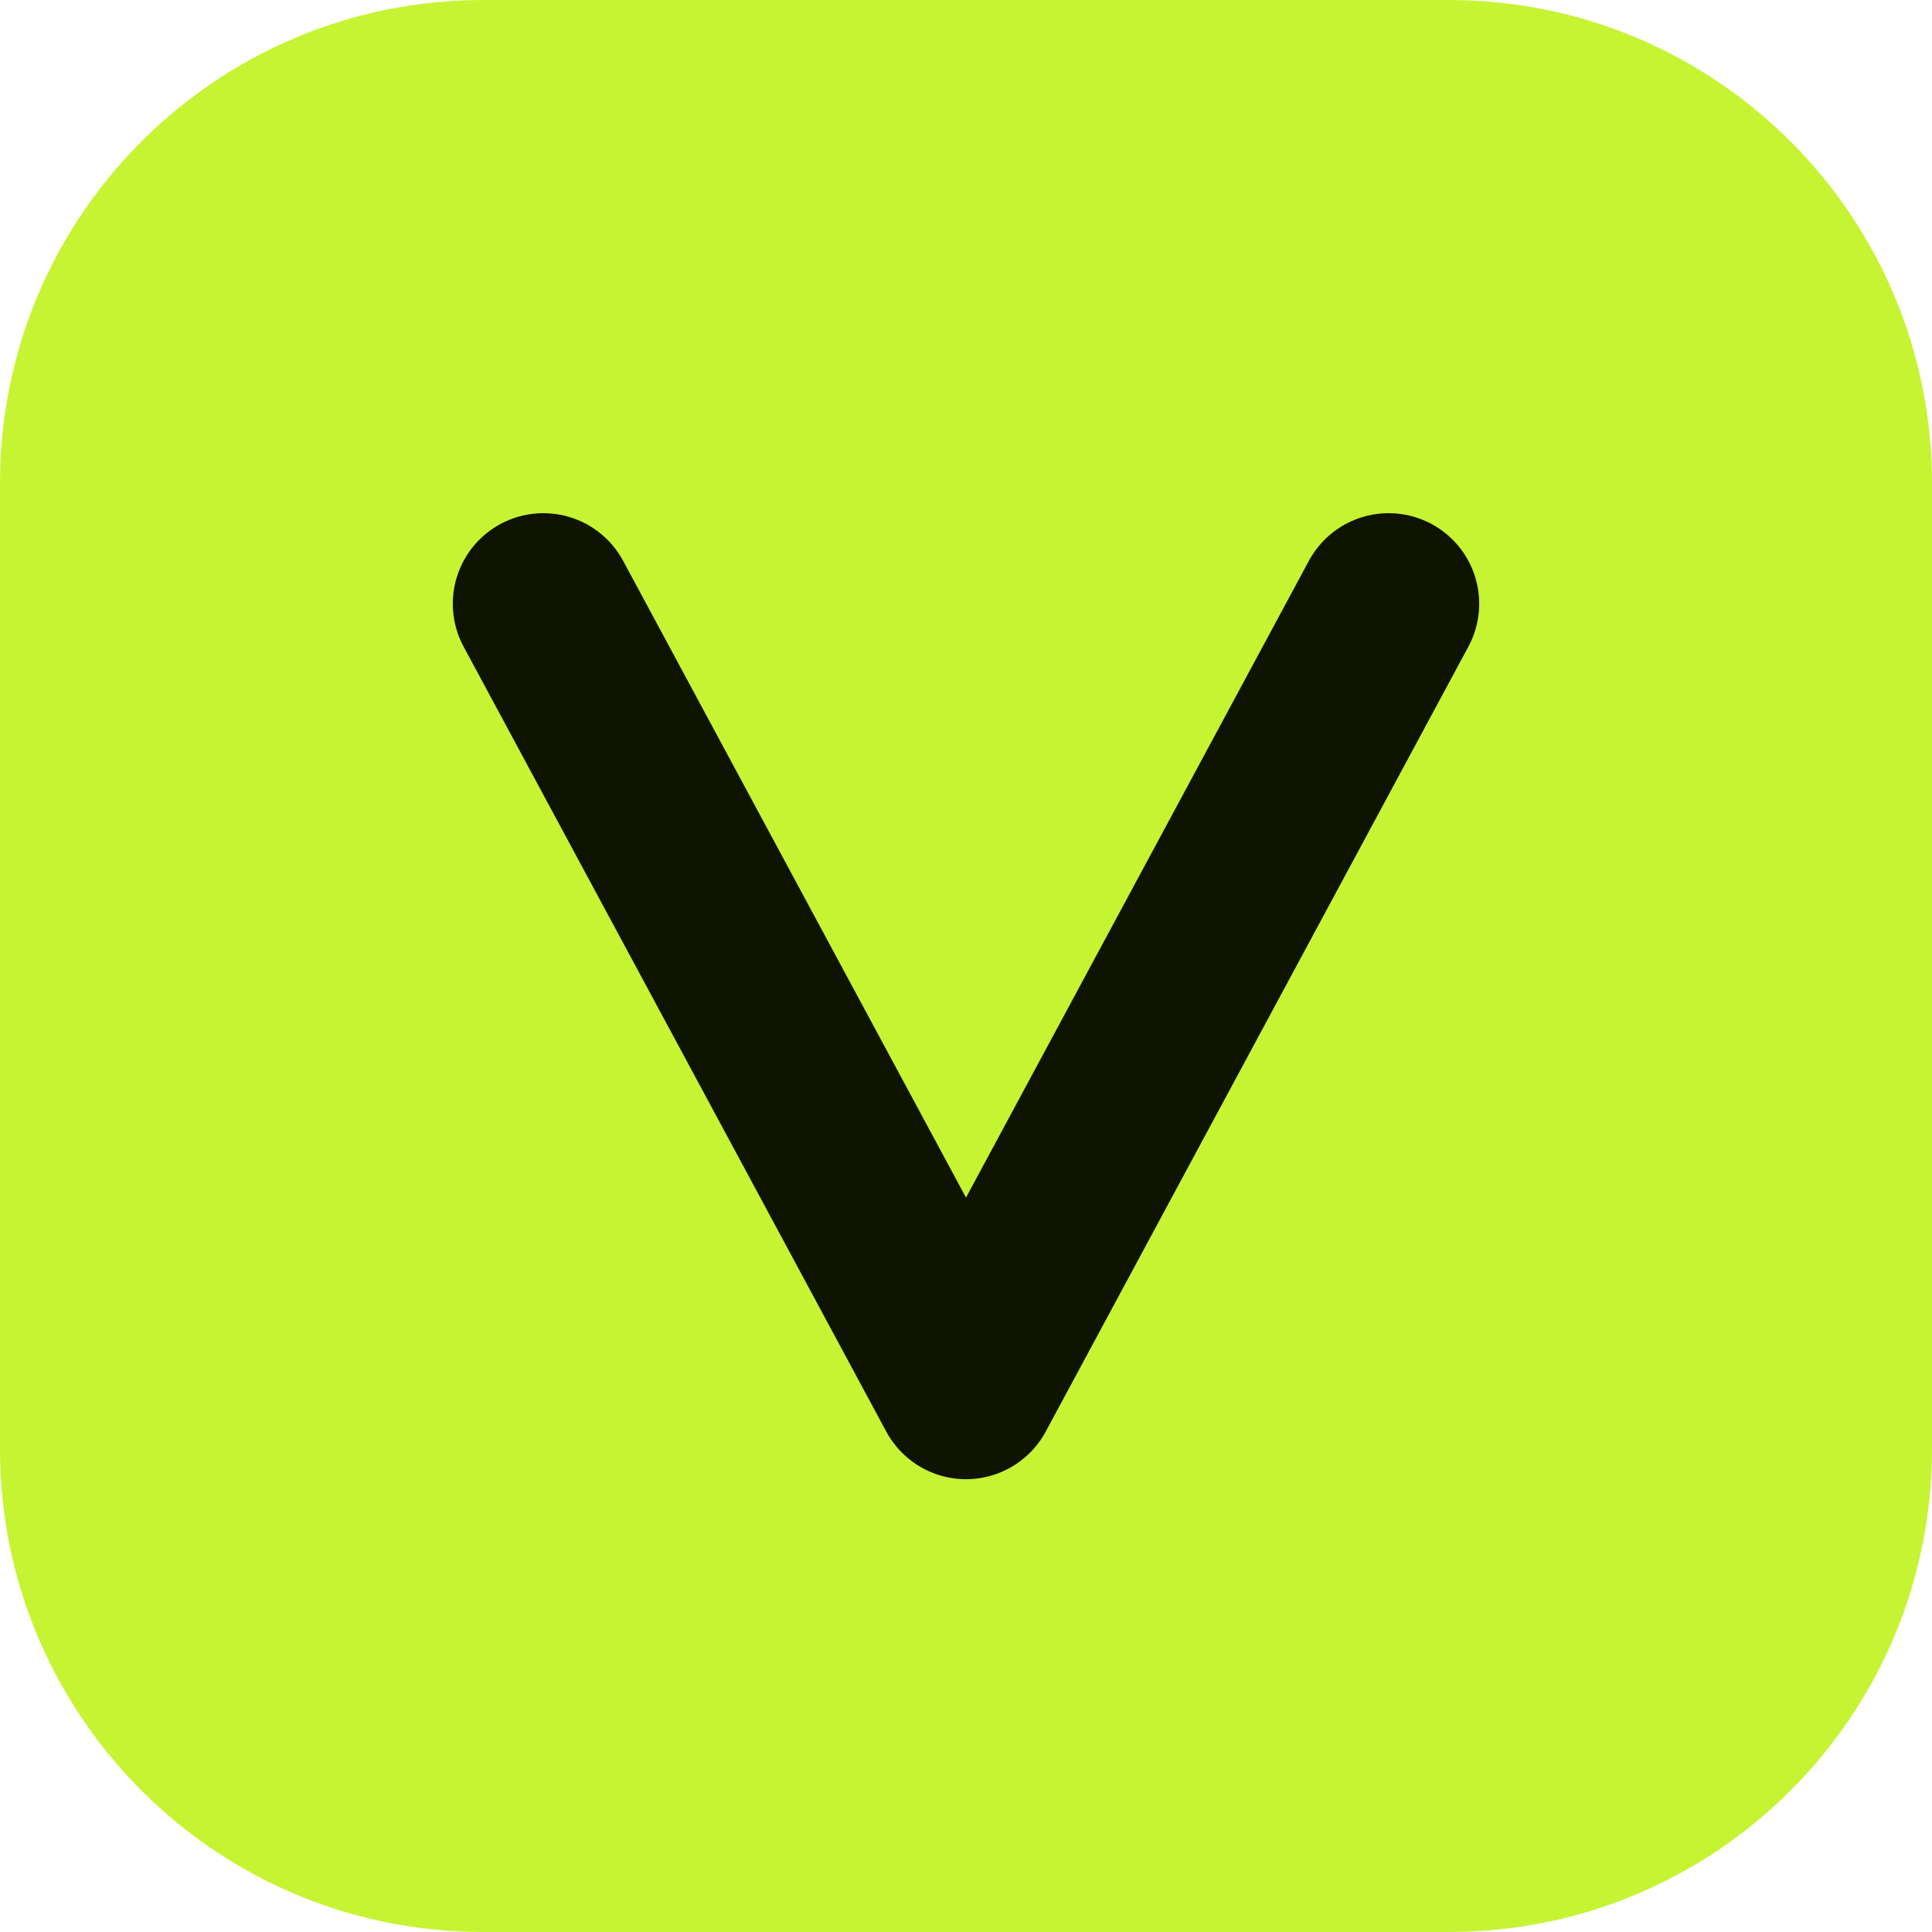
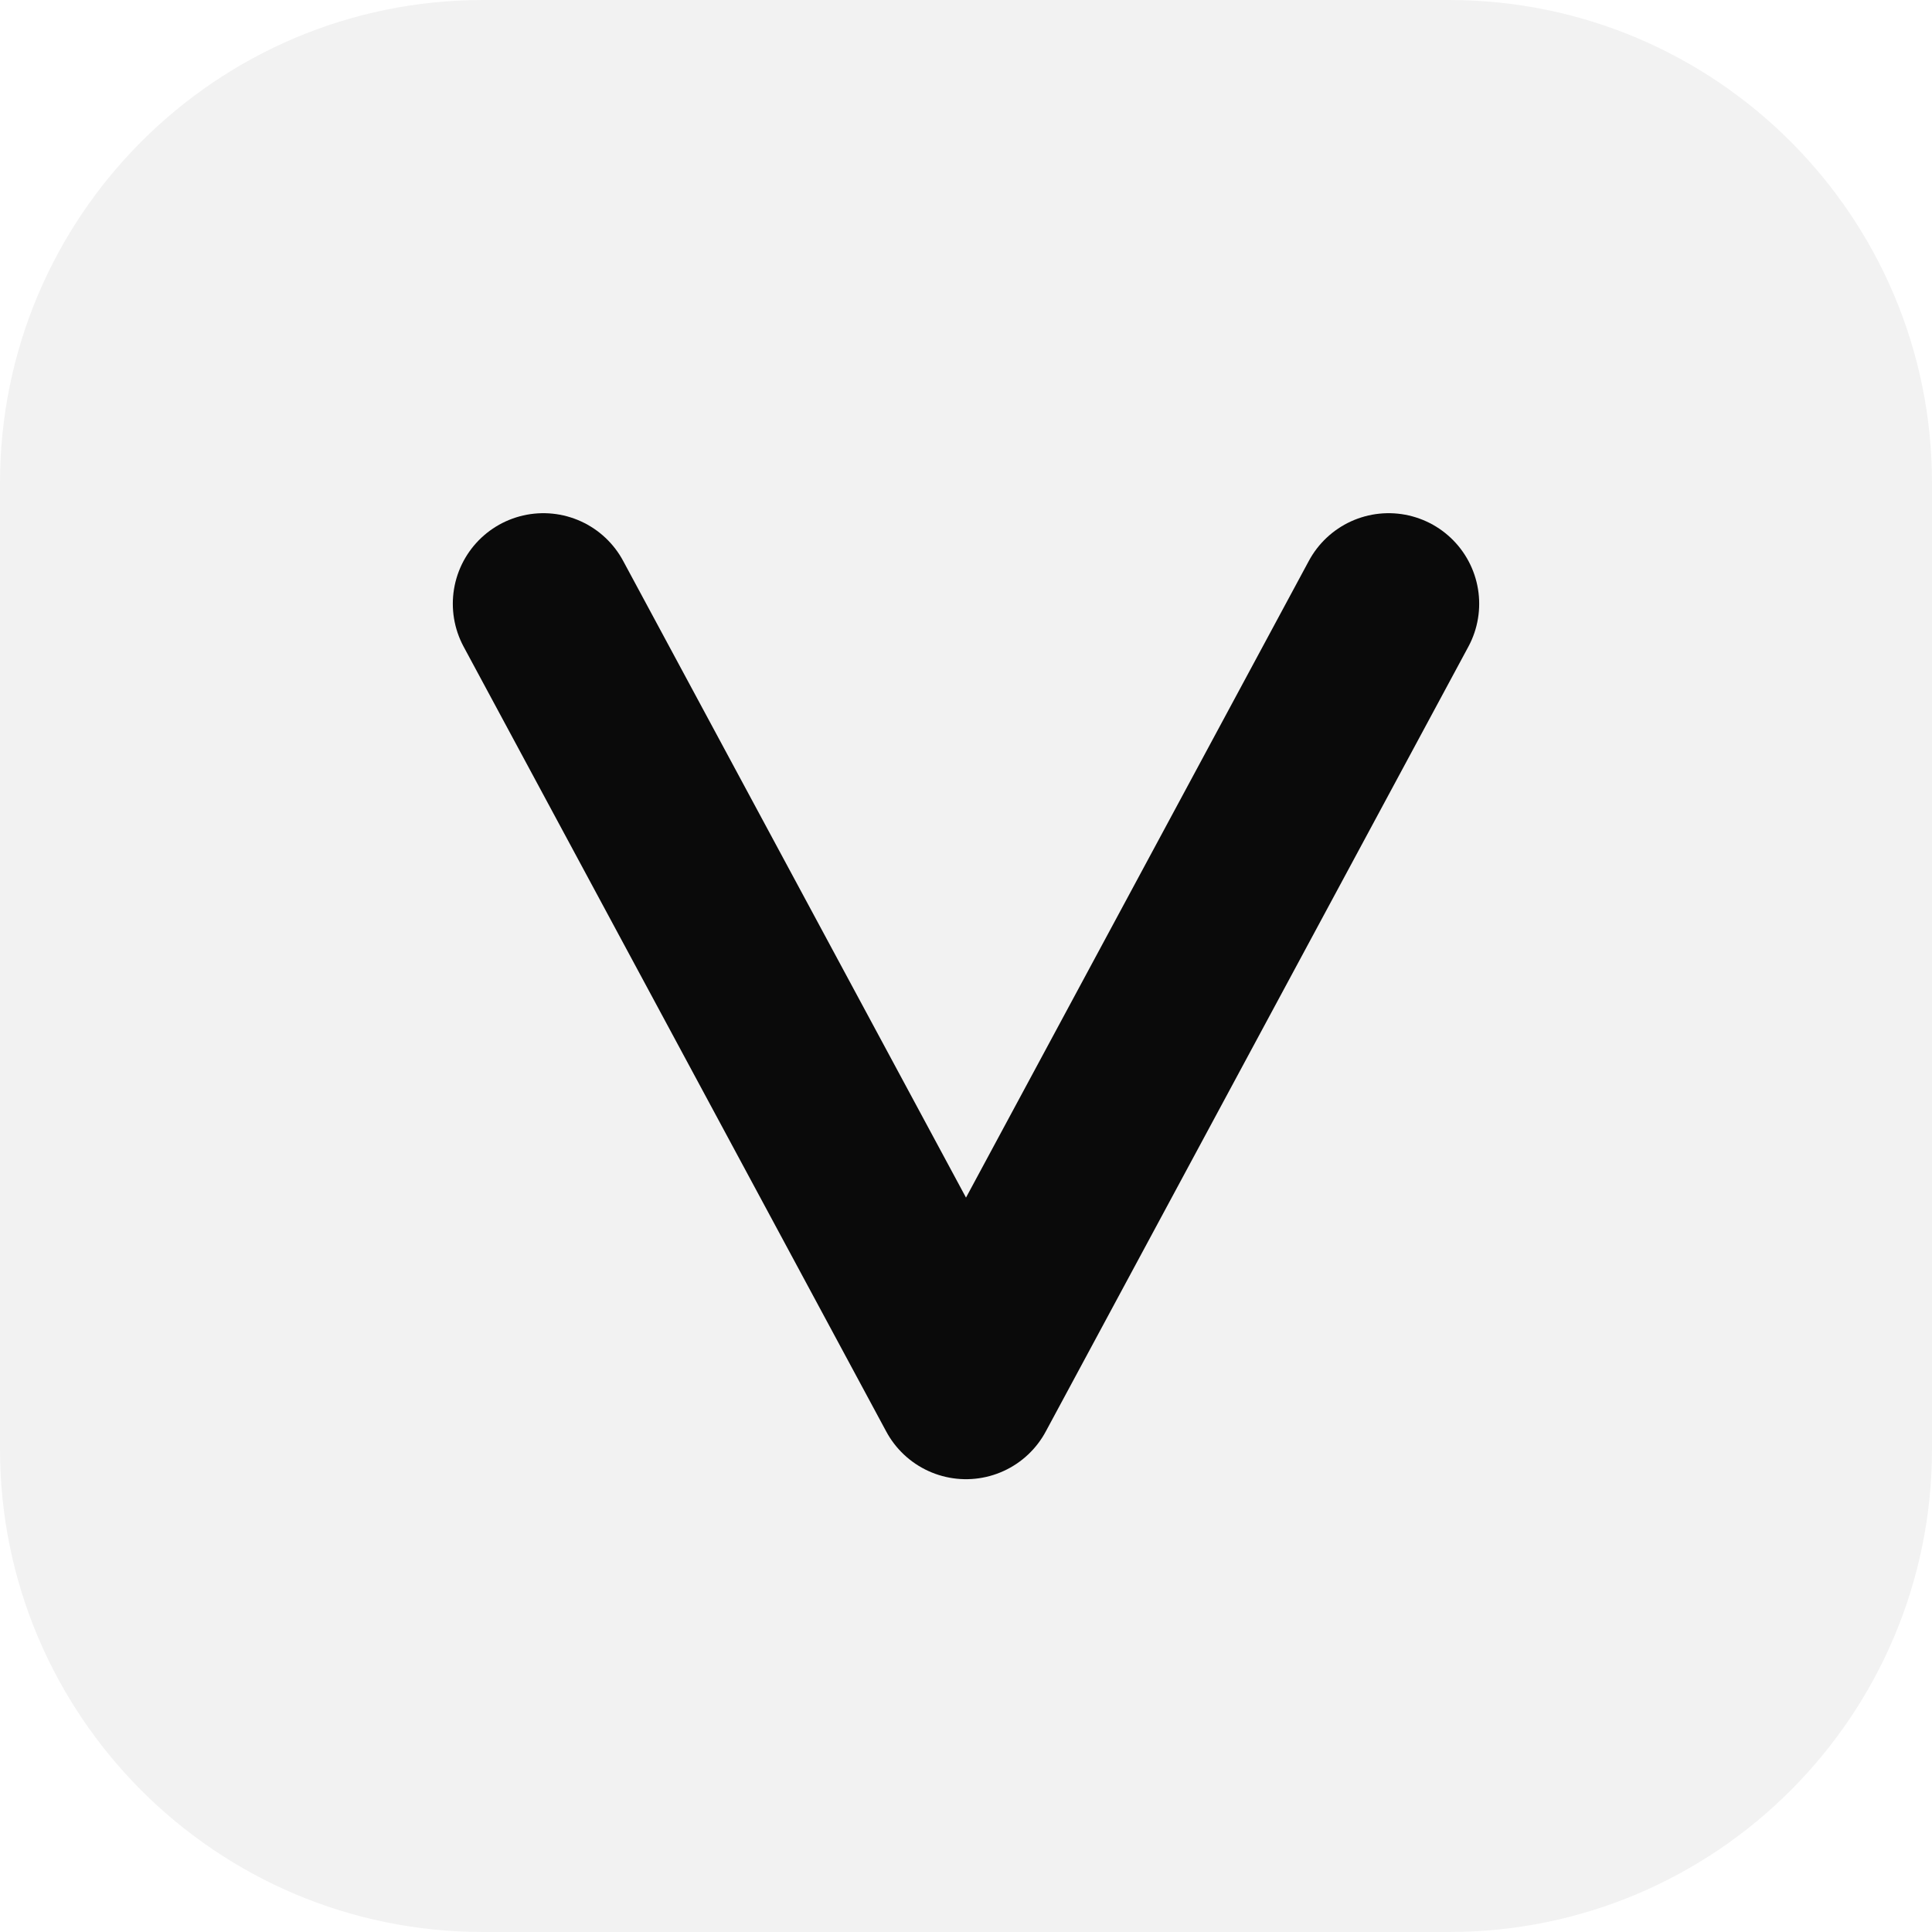
<svg xmlns="http://www.w3.org/2000/svg" viewBox="0 0 32 32">
-   <rect width="32" height="32" rx="8" fill="#c6f432" />
-   <path d="M9 10l7 13 7-13" fill="none" stroke="#0f1402" stroke-width="3" stroke-linecap="round" stroke-linejoin="round" />
+   <rect width="32" height="32" rx="8" fill="#f2f2f2" />
+   <path d="M9 10l7 13 7-13" fill="none" stroke="#0a0a0a" stroke-width="3" stroke-linecap="round" stroke-linejoin="round" />
</svg>
